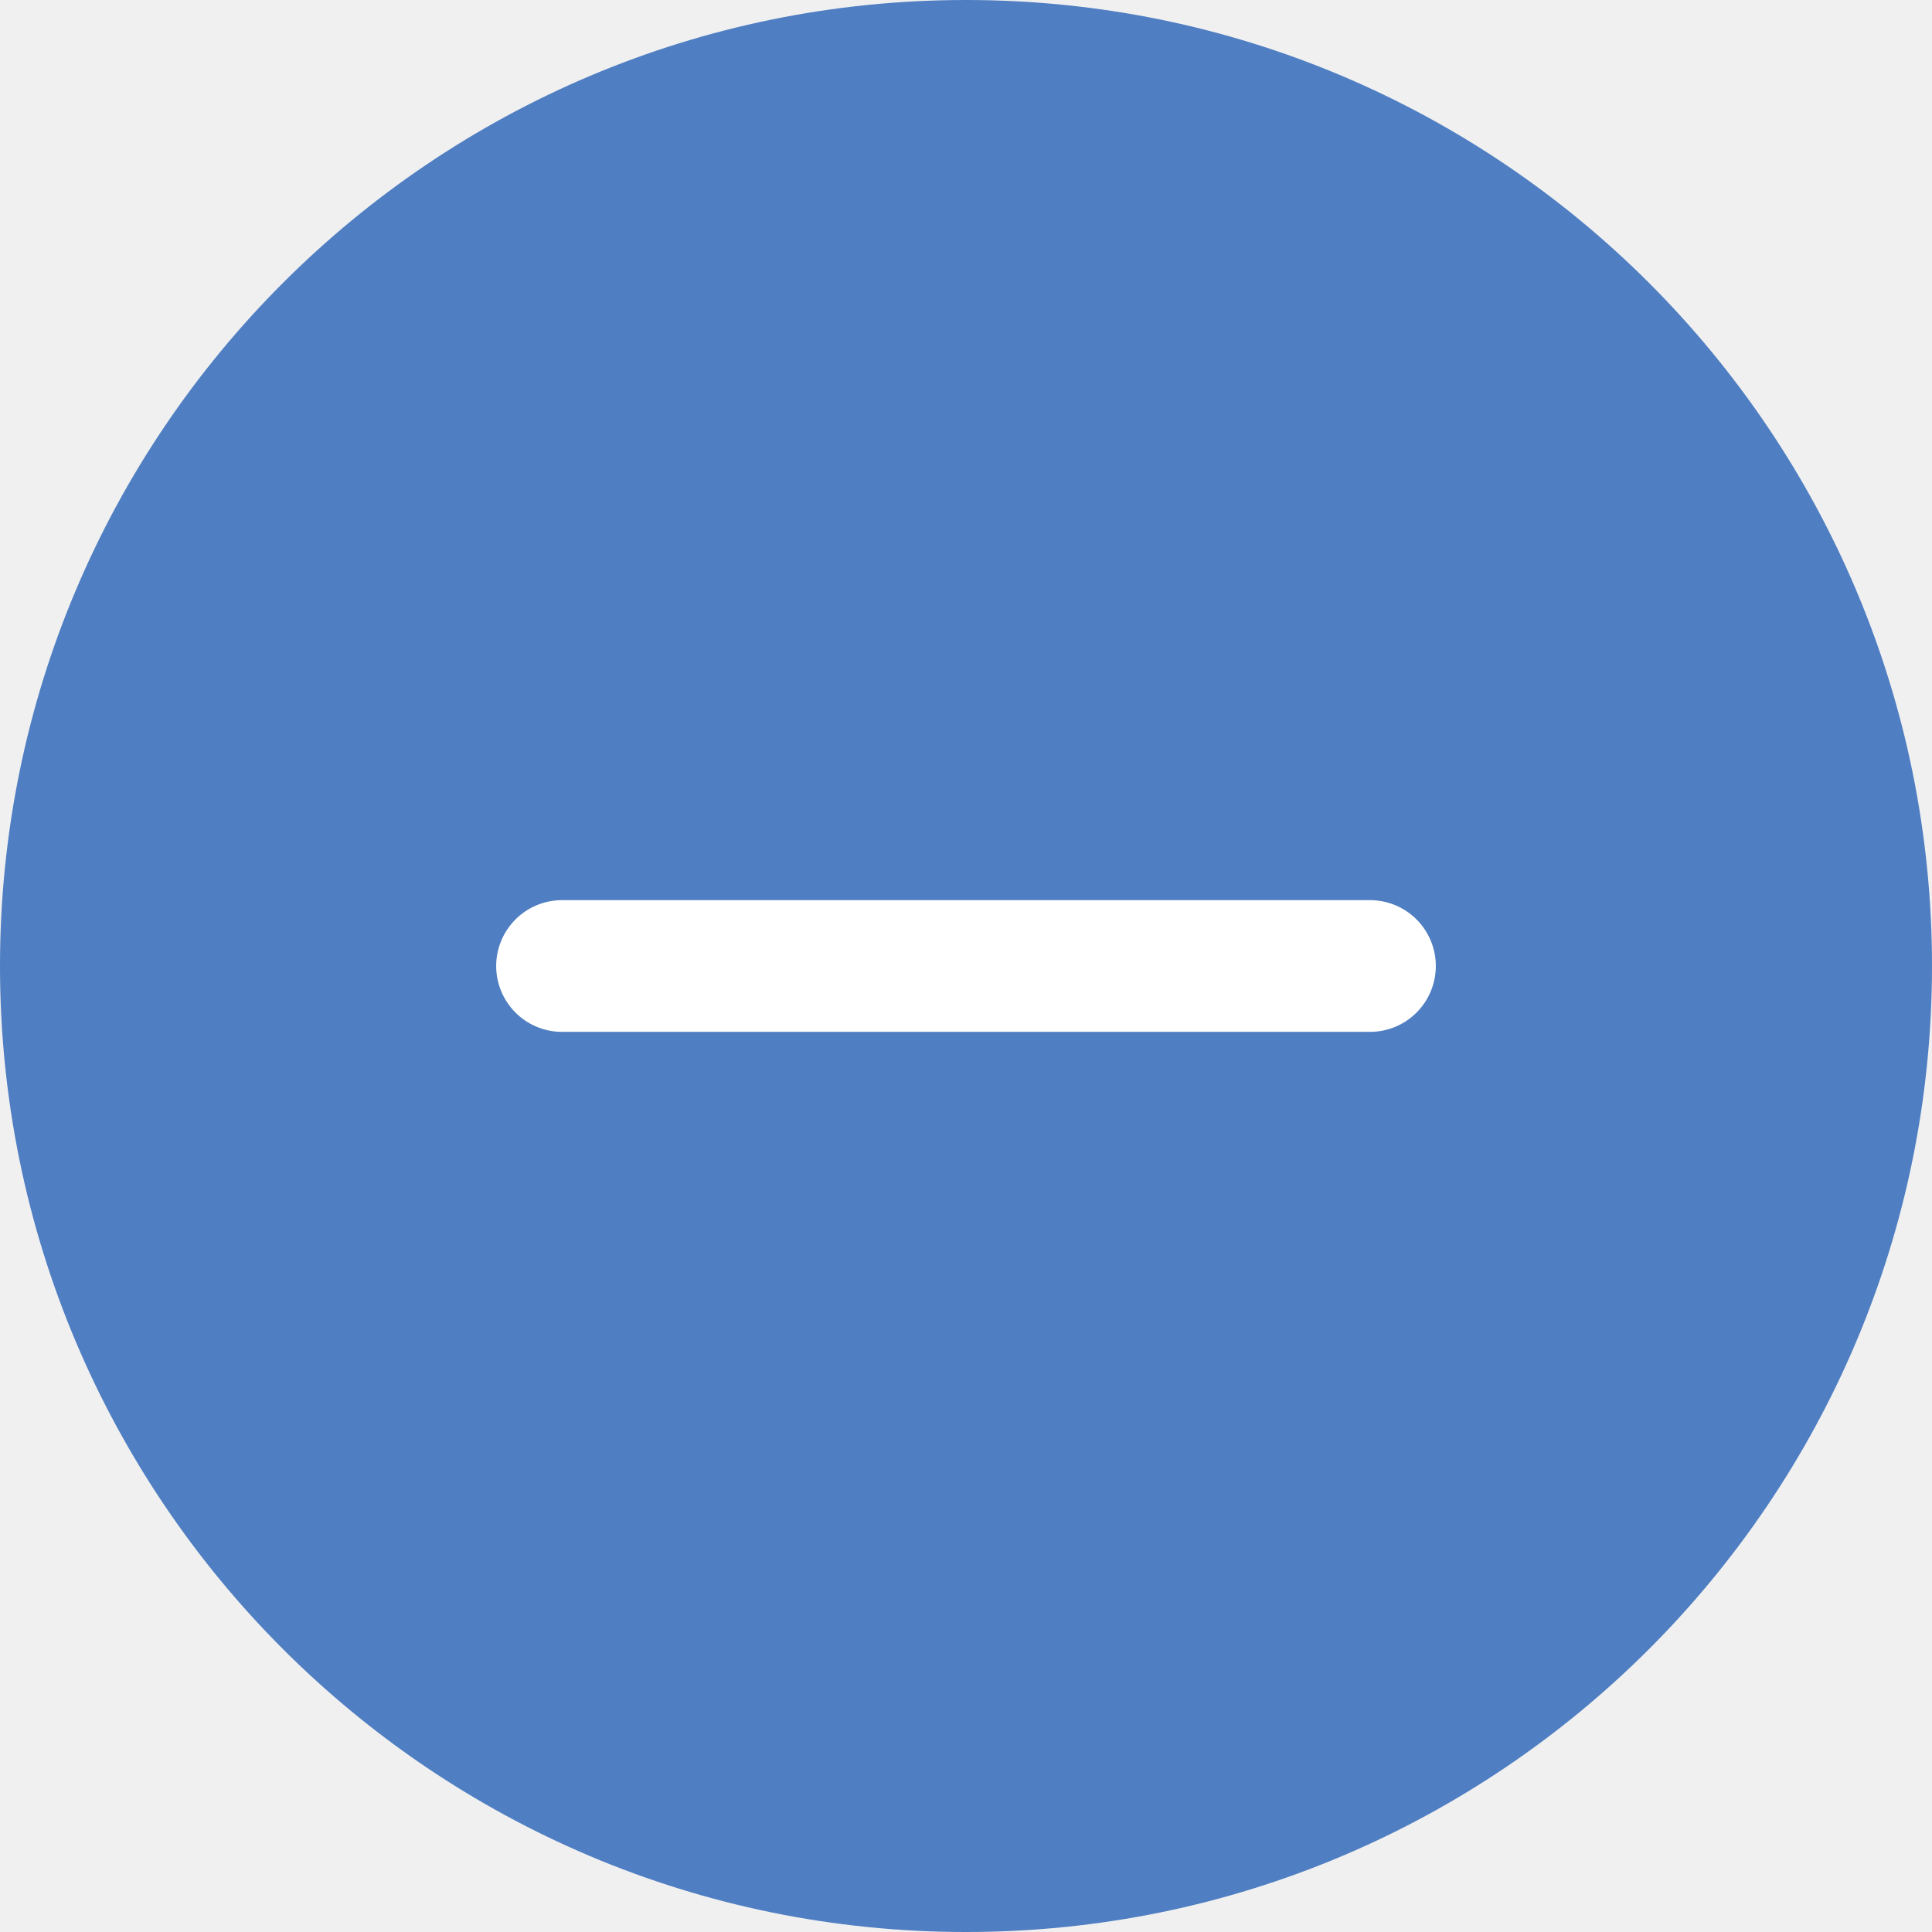
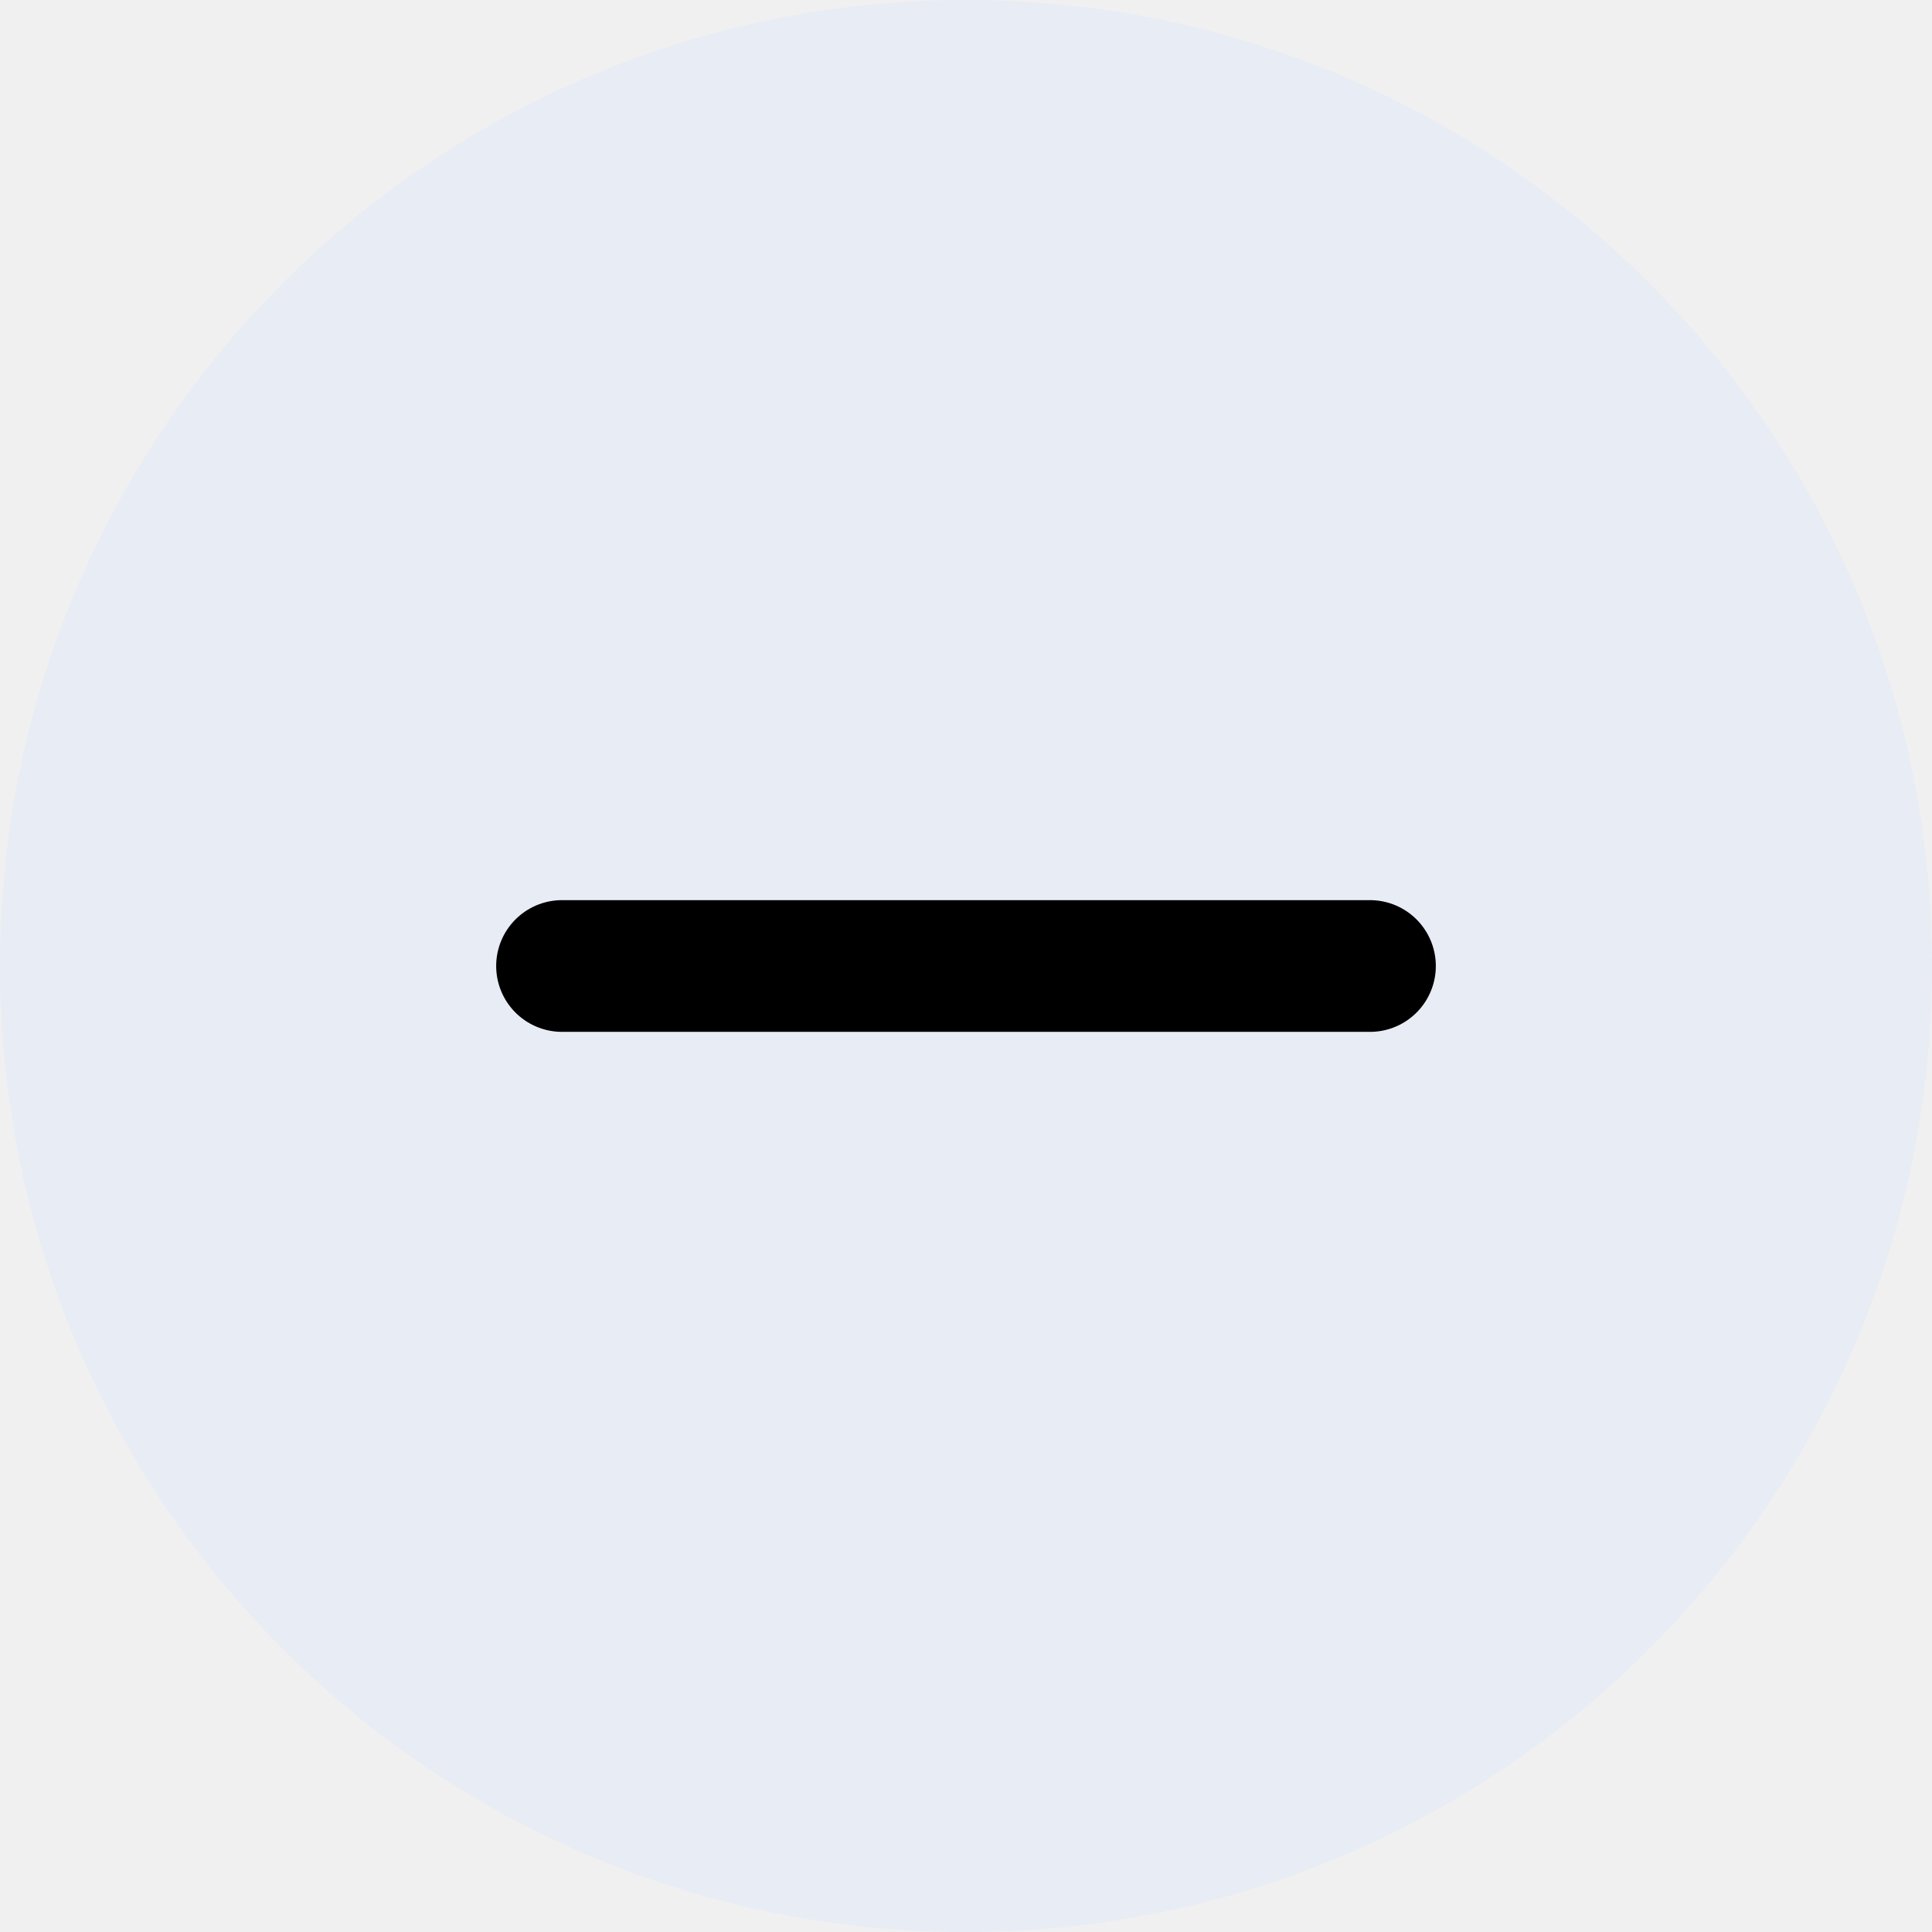
<svg xmlns="http://www.w3.org/2000/svg" width="22" height="22" viewBox="0 0 22 22">
-   <circle cx="11.0" cy="11.0" r="11.0" fill="#4f7ec2ff" />
-   <path d="M6.4 11 L15.6 11" fill="none" stroke="#ffffff" stroke-width="1.5" stroke-linecap="round" />
+   <circle cx="11.0" cy="11.0" r="11.0" fill="#e8ecf4ff" />
+   <path d="M6.4 11 L15.6 11" fill="none" stroke="#000000ff" stroke-width="1.5" stroke-linecap="round" />
</svg>
